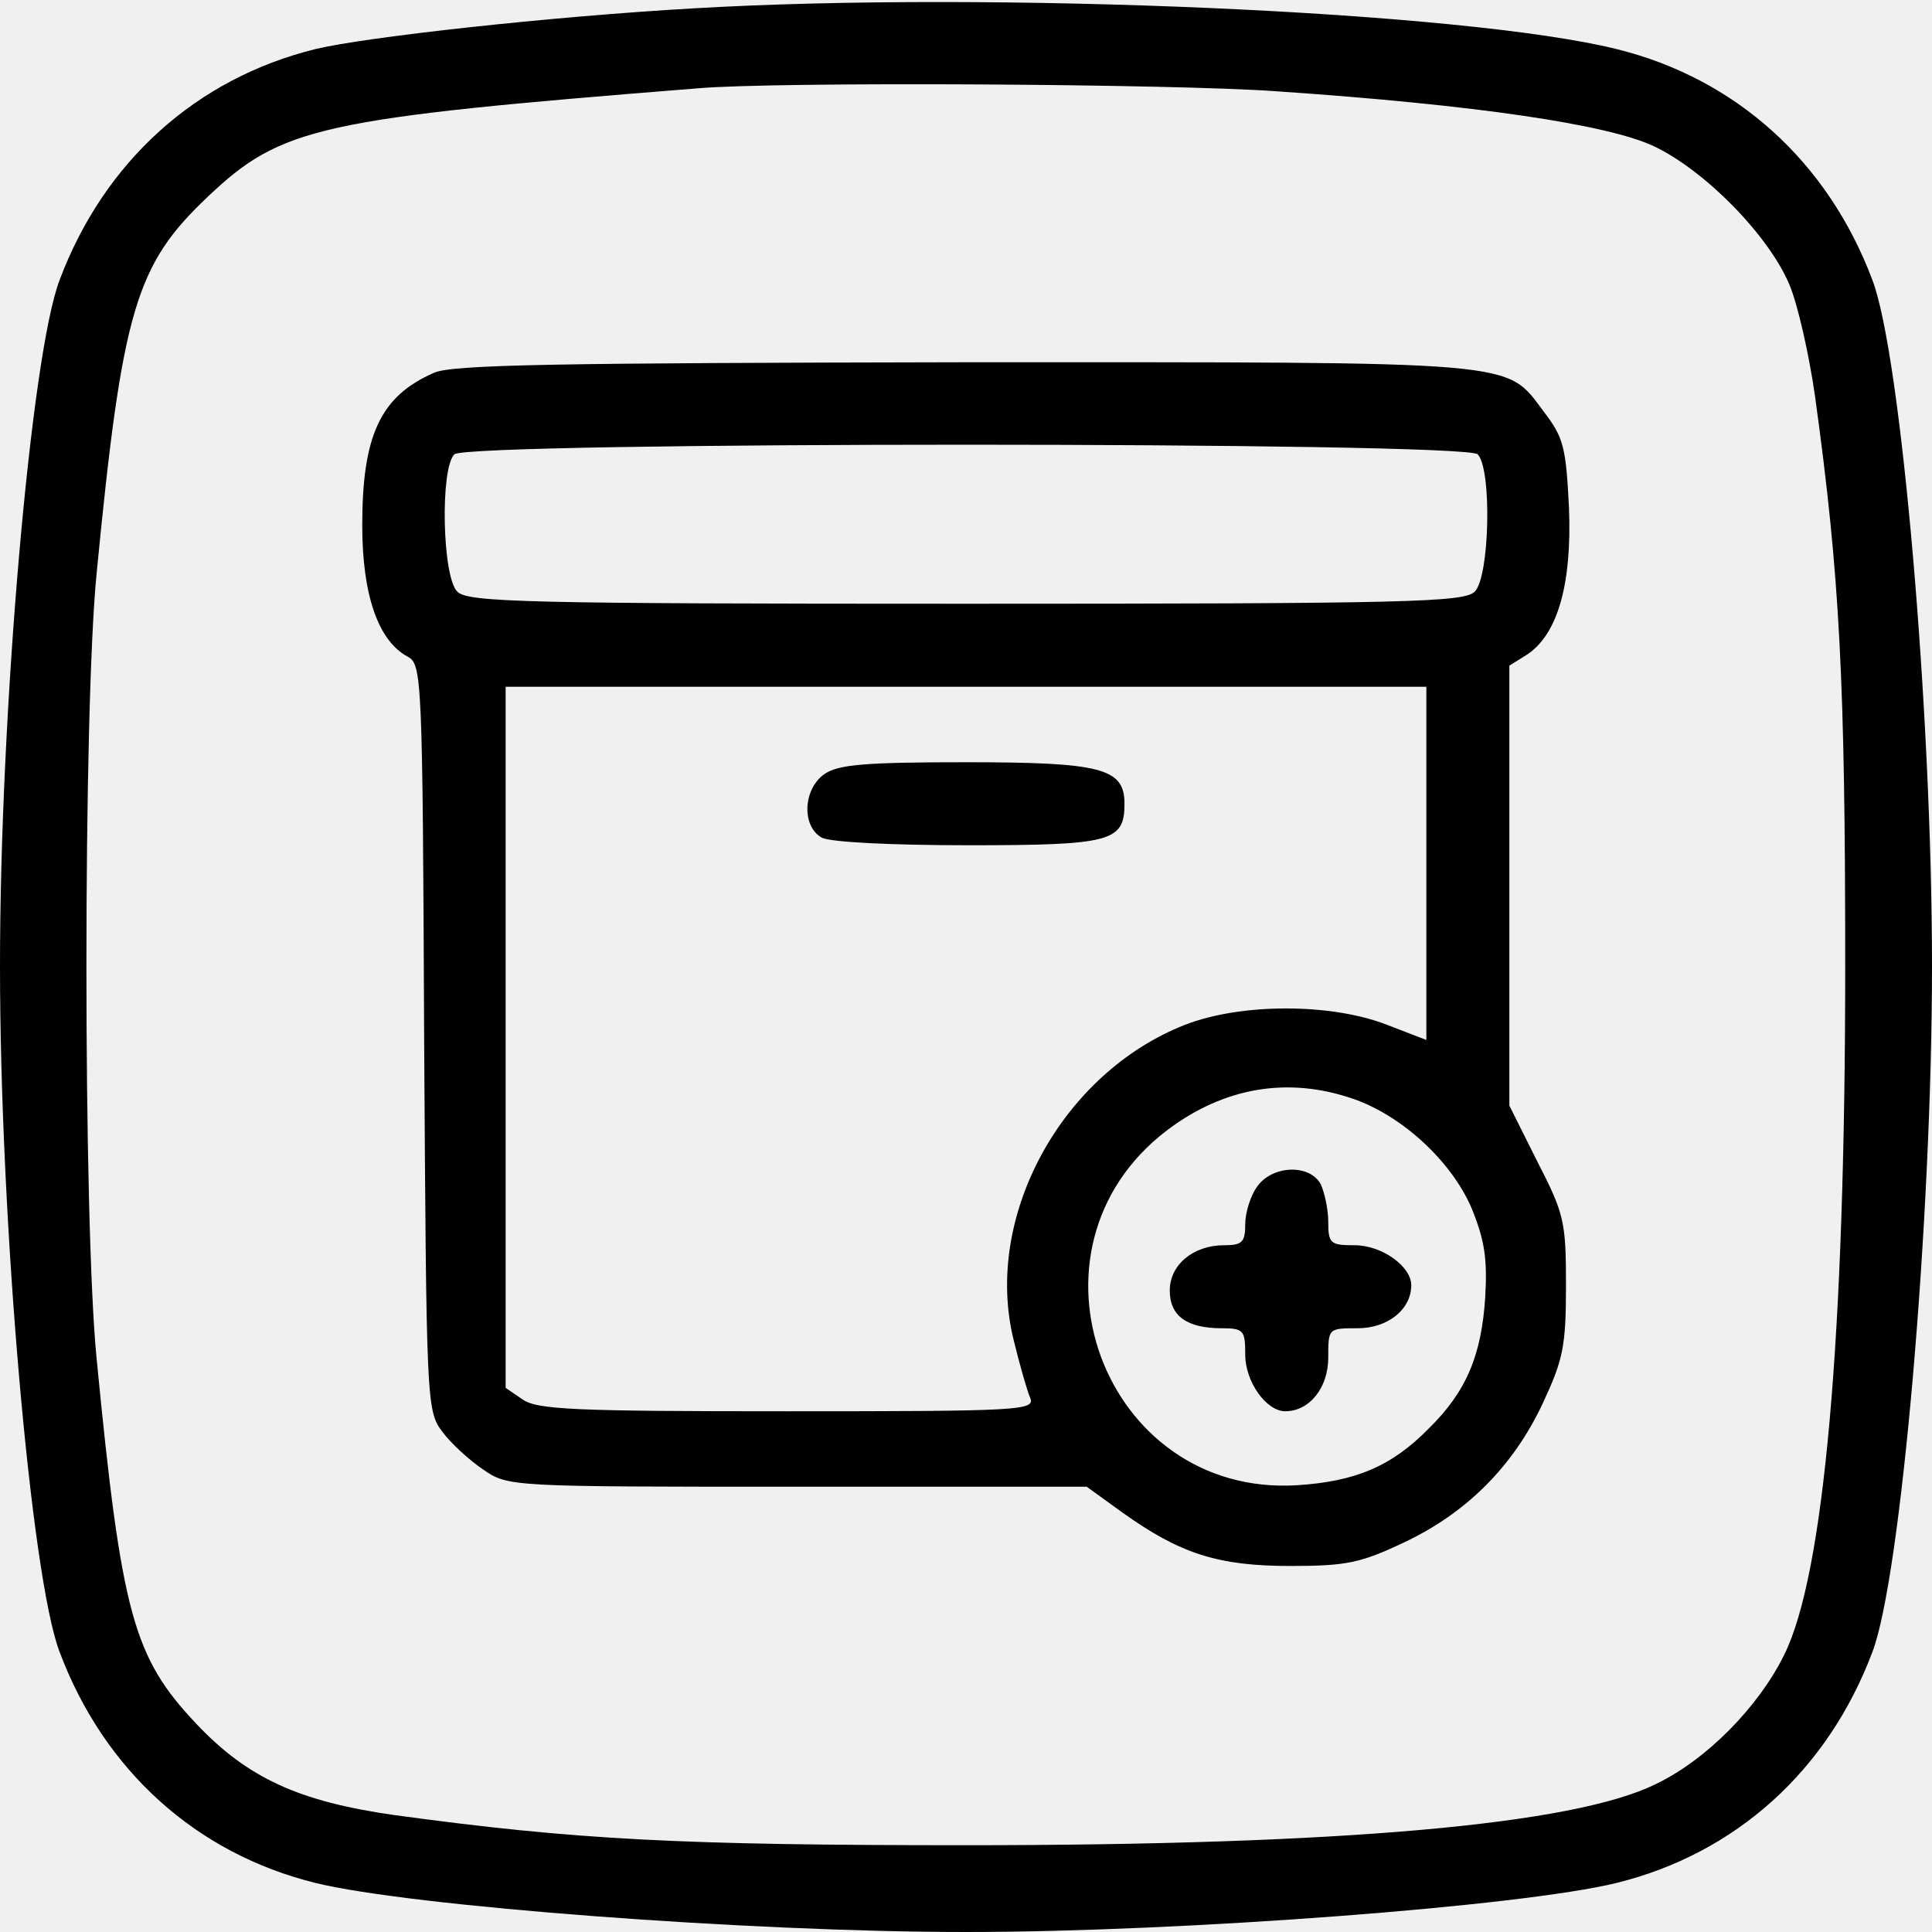
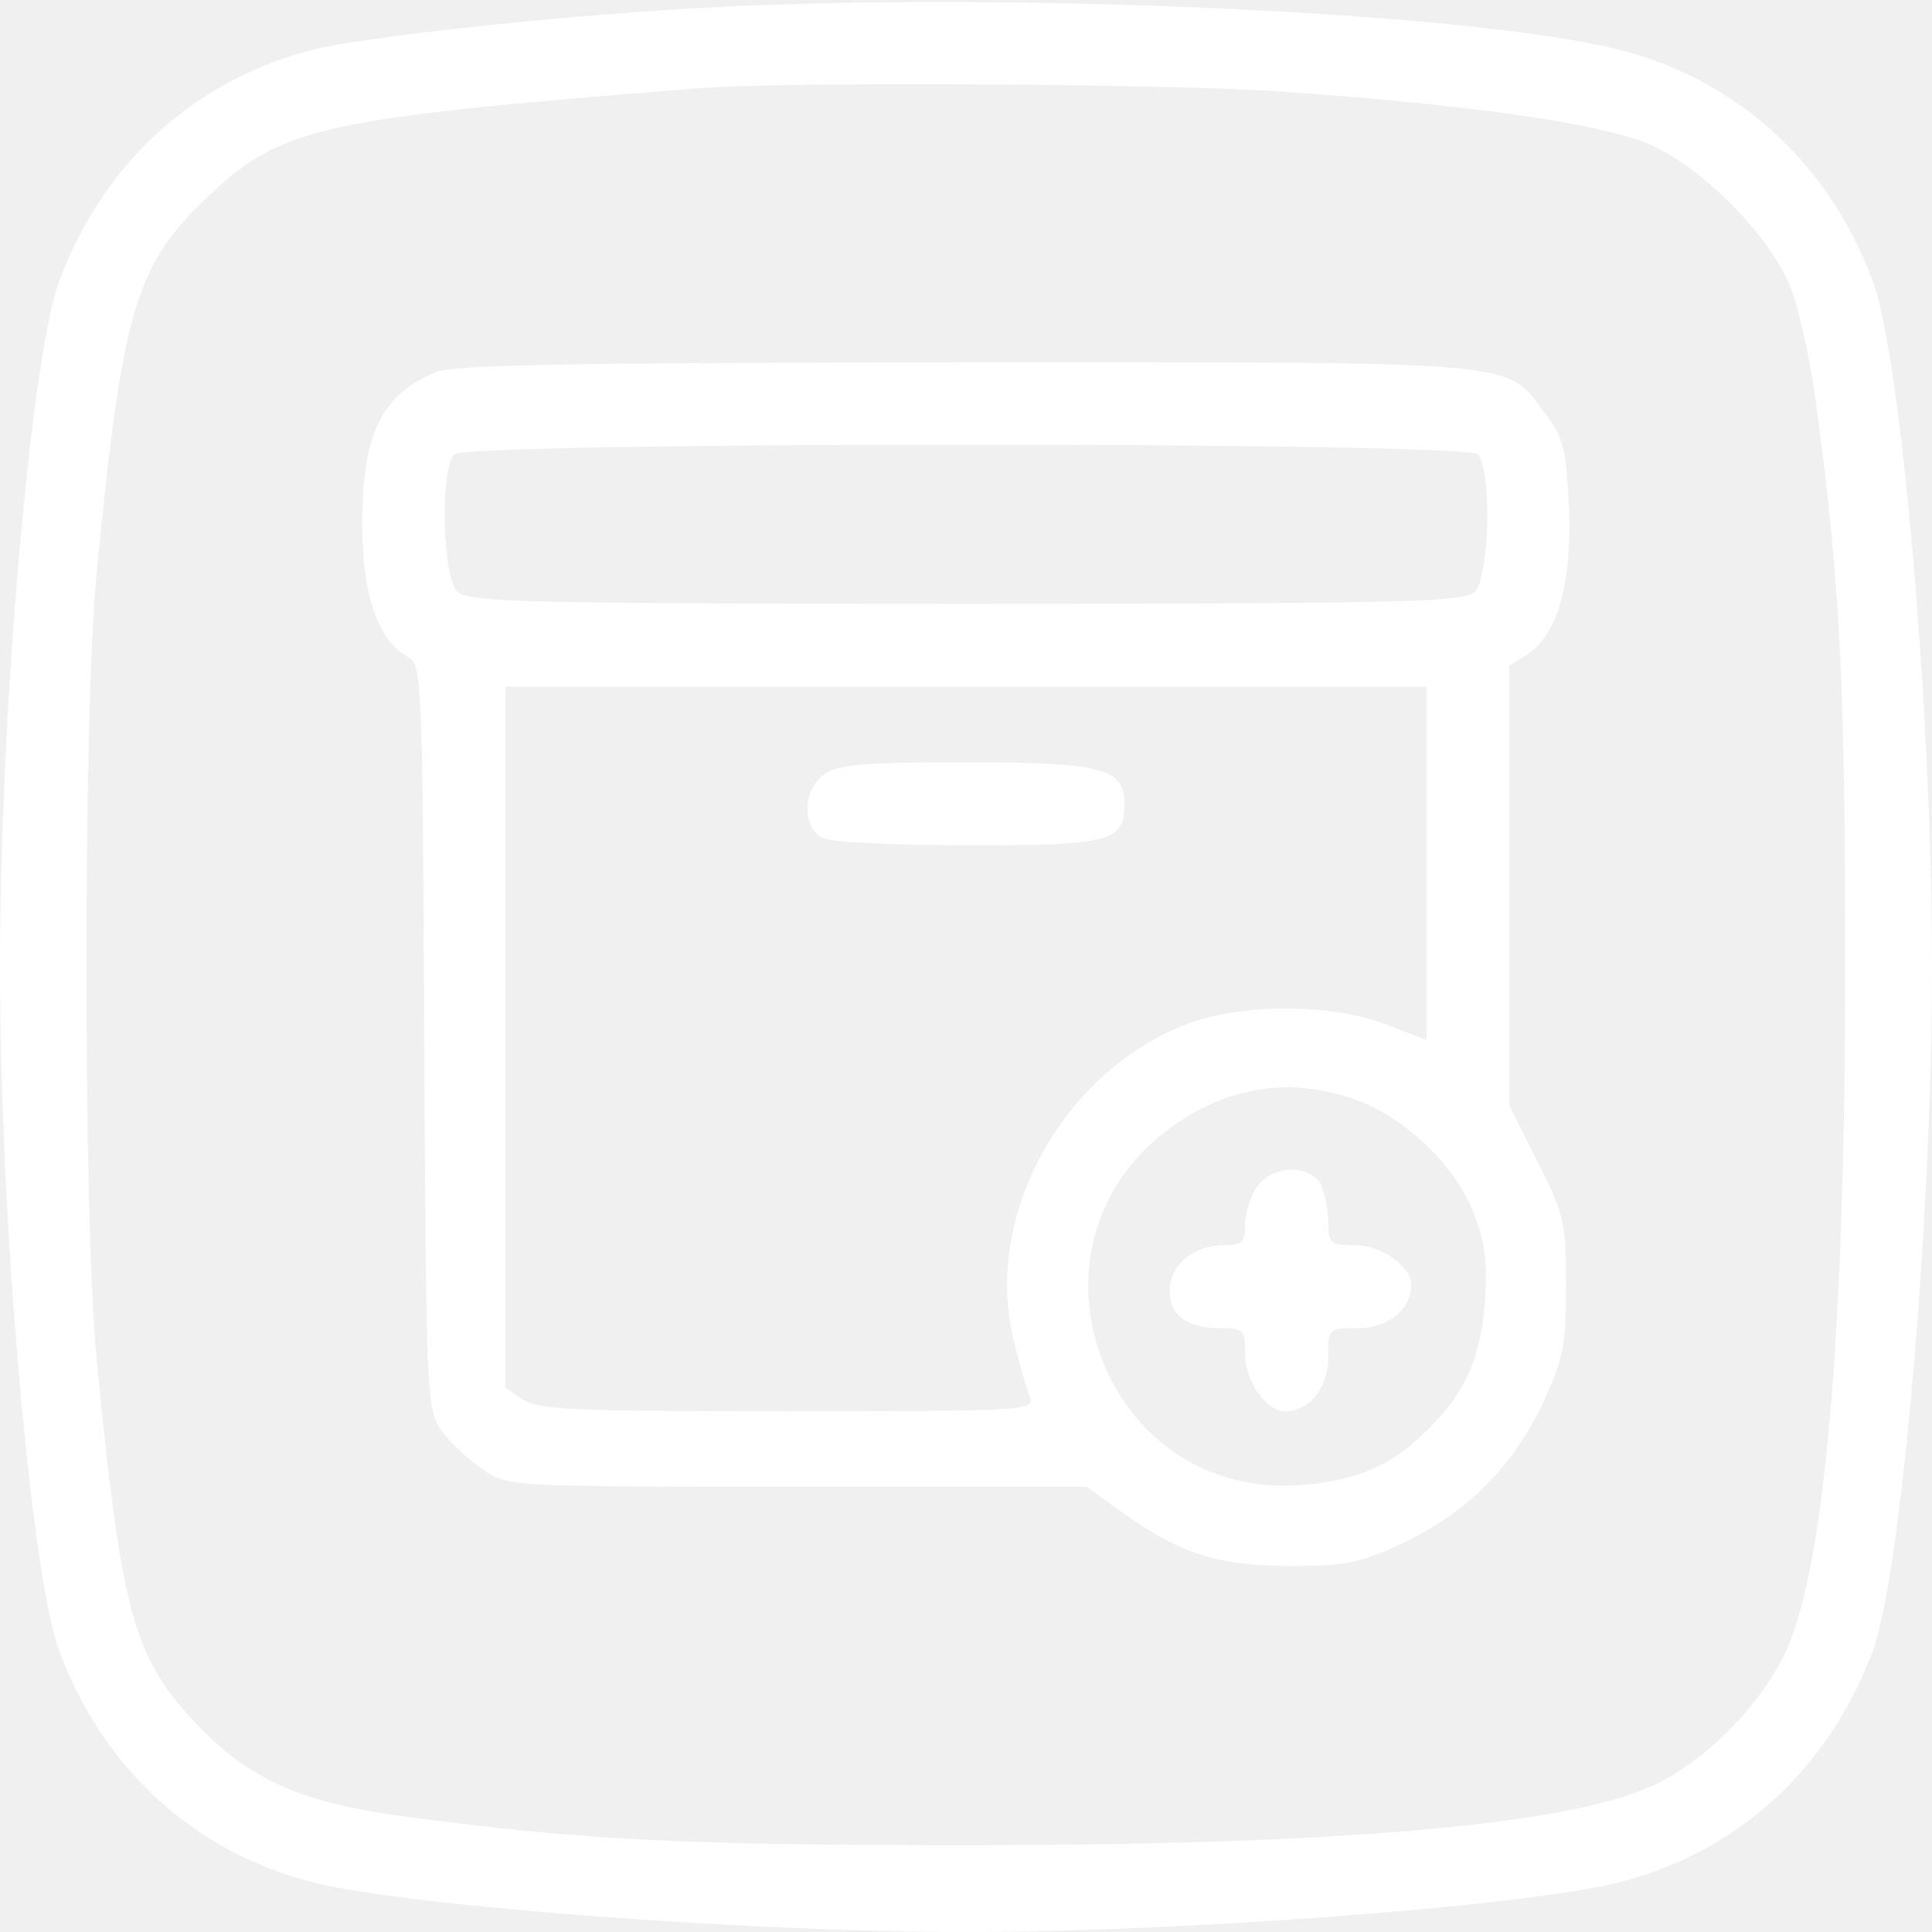
<svg xmlns="http://www.w3.org/2000/svg" version="1.0" width="256pt" height="256pt" viewBox="0 0 256 256" preserveAspectRatio="xMidYMid meet">
-   <g transform="translate(0,256) scale(0.1,-0.1)" fill="#000000" stroke="none">
+   <g transform="translate(0,256) scale(0.1,-0.1)" fill="#ffffff" stroke="none">
    <path d="M920 2549 c-192 -11 -435 -38 -502 -54 -158 -39 -280 -149 -339 -306 -38 -99 -79 -573 -79 -909 0 -336 41 -810 79 -909 59 -157 181 -267 339 -306 126 -31 575 -65 862 -65 287 0 736 34 862 65 158 39 280 149 339 306 38 99 79 573 79 909 0 336 -41 810 -79 909 -59 157 -181 267 -339 306 -202 50 -828 77 -1222 54z m772 -110 c264 -18 439 -44 500 -73 67 -32 151 -117 179 -183 11 -26 26 -92 34 -148 33 -239 40 -378 40 -755 0 -494 -28 -807 -81 -913 -34 -69 -103 -139 -170 -171 -109 -54 -418 -81 -914 -81 -378 0 -516 7 -758 40 -126 18 -194 49 -262 121 -83 88 -99 144 -132 484 -18 182 -18 858 0 1040 34 350 52 409 147 499 98 93 147 104 650 144 103 9 631 6 767 -4z" />
    <path d="M575 2066 c-71 -31 -95 -83 -95 -202 0 -92 21 -153 60 -174 19 -10 20 -25 22 -504 3 -484 3 -495 24 -523 11 -15 36 -38 54 -50 33 -23 35 -23 416 -23 l384 0 47 -34 c77 -55 127 -71 223 -71 74 0 93 4 150 31 83 39 145 101 184 184 27 58 31 75 31 156 0 85 -2 95 -38 165 l-37 74 0 291 0 292 24 15 c40 27 59 93 55 194 -4 80 -7 93 -33 127 -52 69 -23 66 -768 66 -539 -1 -679 -3 -703 -14z m1383 -108 c19 -19 16 -163 -4 -182 -14 -14 -89 -16 -674 -16 -585 0 -660 2 -674 16 -20 19 -23 163 -4 182 17 17 1339 17 1356 0z m-68 -542 l0 -234 -52 20 c-74 29 -194 29 -268 0 -163 -64 -267 -254 -227 -417 8 -33 18 -68 22 -77 7 -17 -12 -18 -322 -18 -281 0 -332 2 -351 16 l-22 15 0 465 0 464 610 0 610 0 0 -234z m-97 -312 c64 -22 130 -82 157 -145 17 -42 21 -66 18 -118 -5 -77 -25 -125 -75 -174 -49 -50 -97 -70 -174 -75 -257 -16 -379 313 -173 470 75 57 160 72 247 42z" />
    <path d="M1092 1534 c-28 -20 -30 -69 -3 -84 12 -6 93 -10 195 -10 189 0 206 5 206 55 0 47 -30 55 -210 55 -134 0 -170 -3 -188 -16z" />
    <path d="M1666 988 c-9 -12 -16 -35 -16 -50 0 -24 -4 -28 -28 -28 -41 0 -72 -26 -72 -60 0 -34 23 -50 69 -50 29 0 31 -3 31 -35 0 -36 28 -75 53 -75 32 0 57 31 57 71 0 39 0 39 39 39 40 0 71 25 71 57 0 25 -39 53 -75 53 -32 0 -35 2 -35 31 0 17 -5 39 -10 50 -15 27 -64 25 -84 -3z" />
  </g>
</svg>
